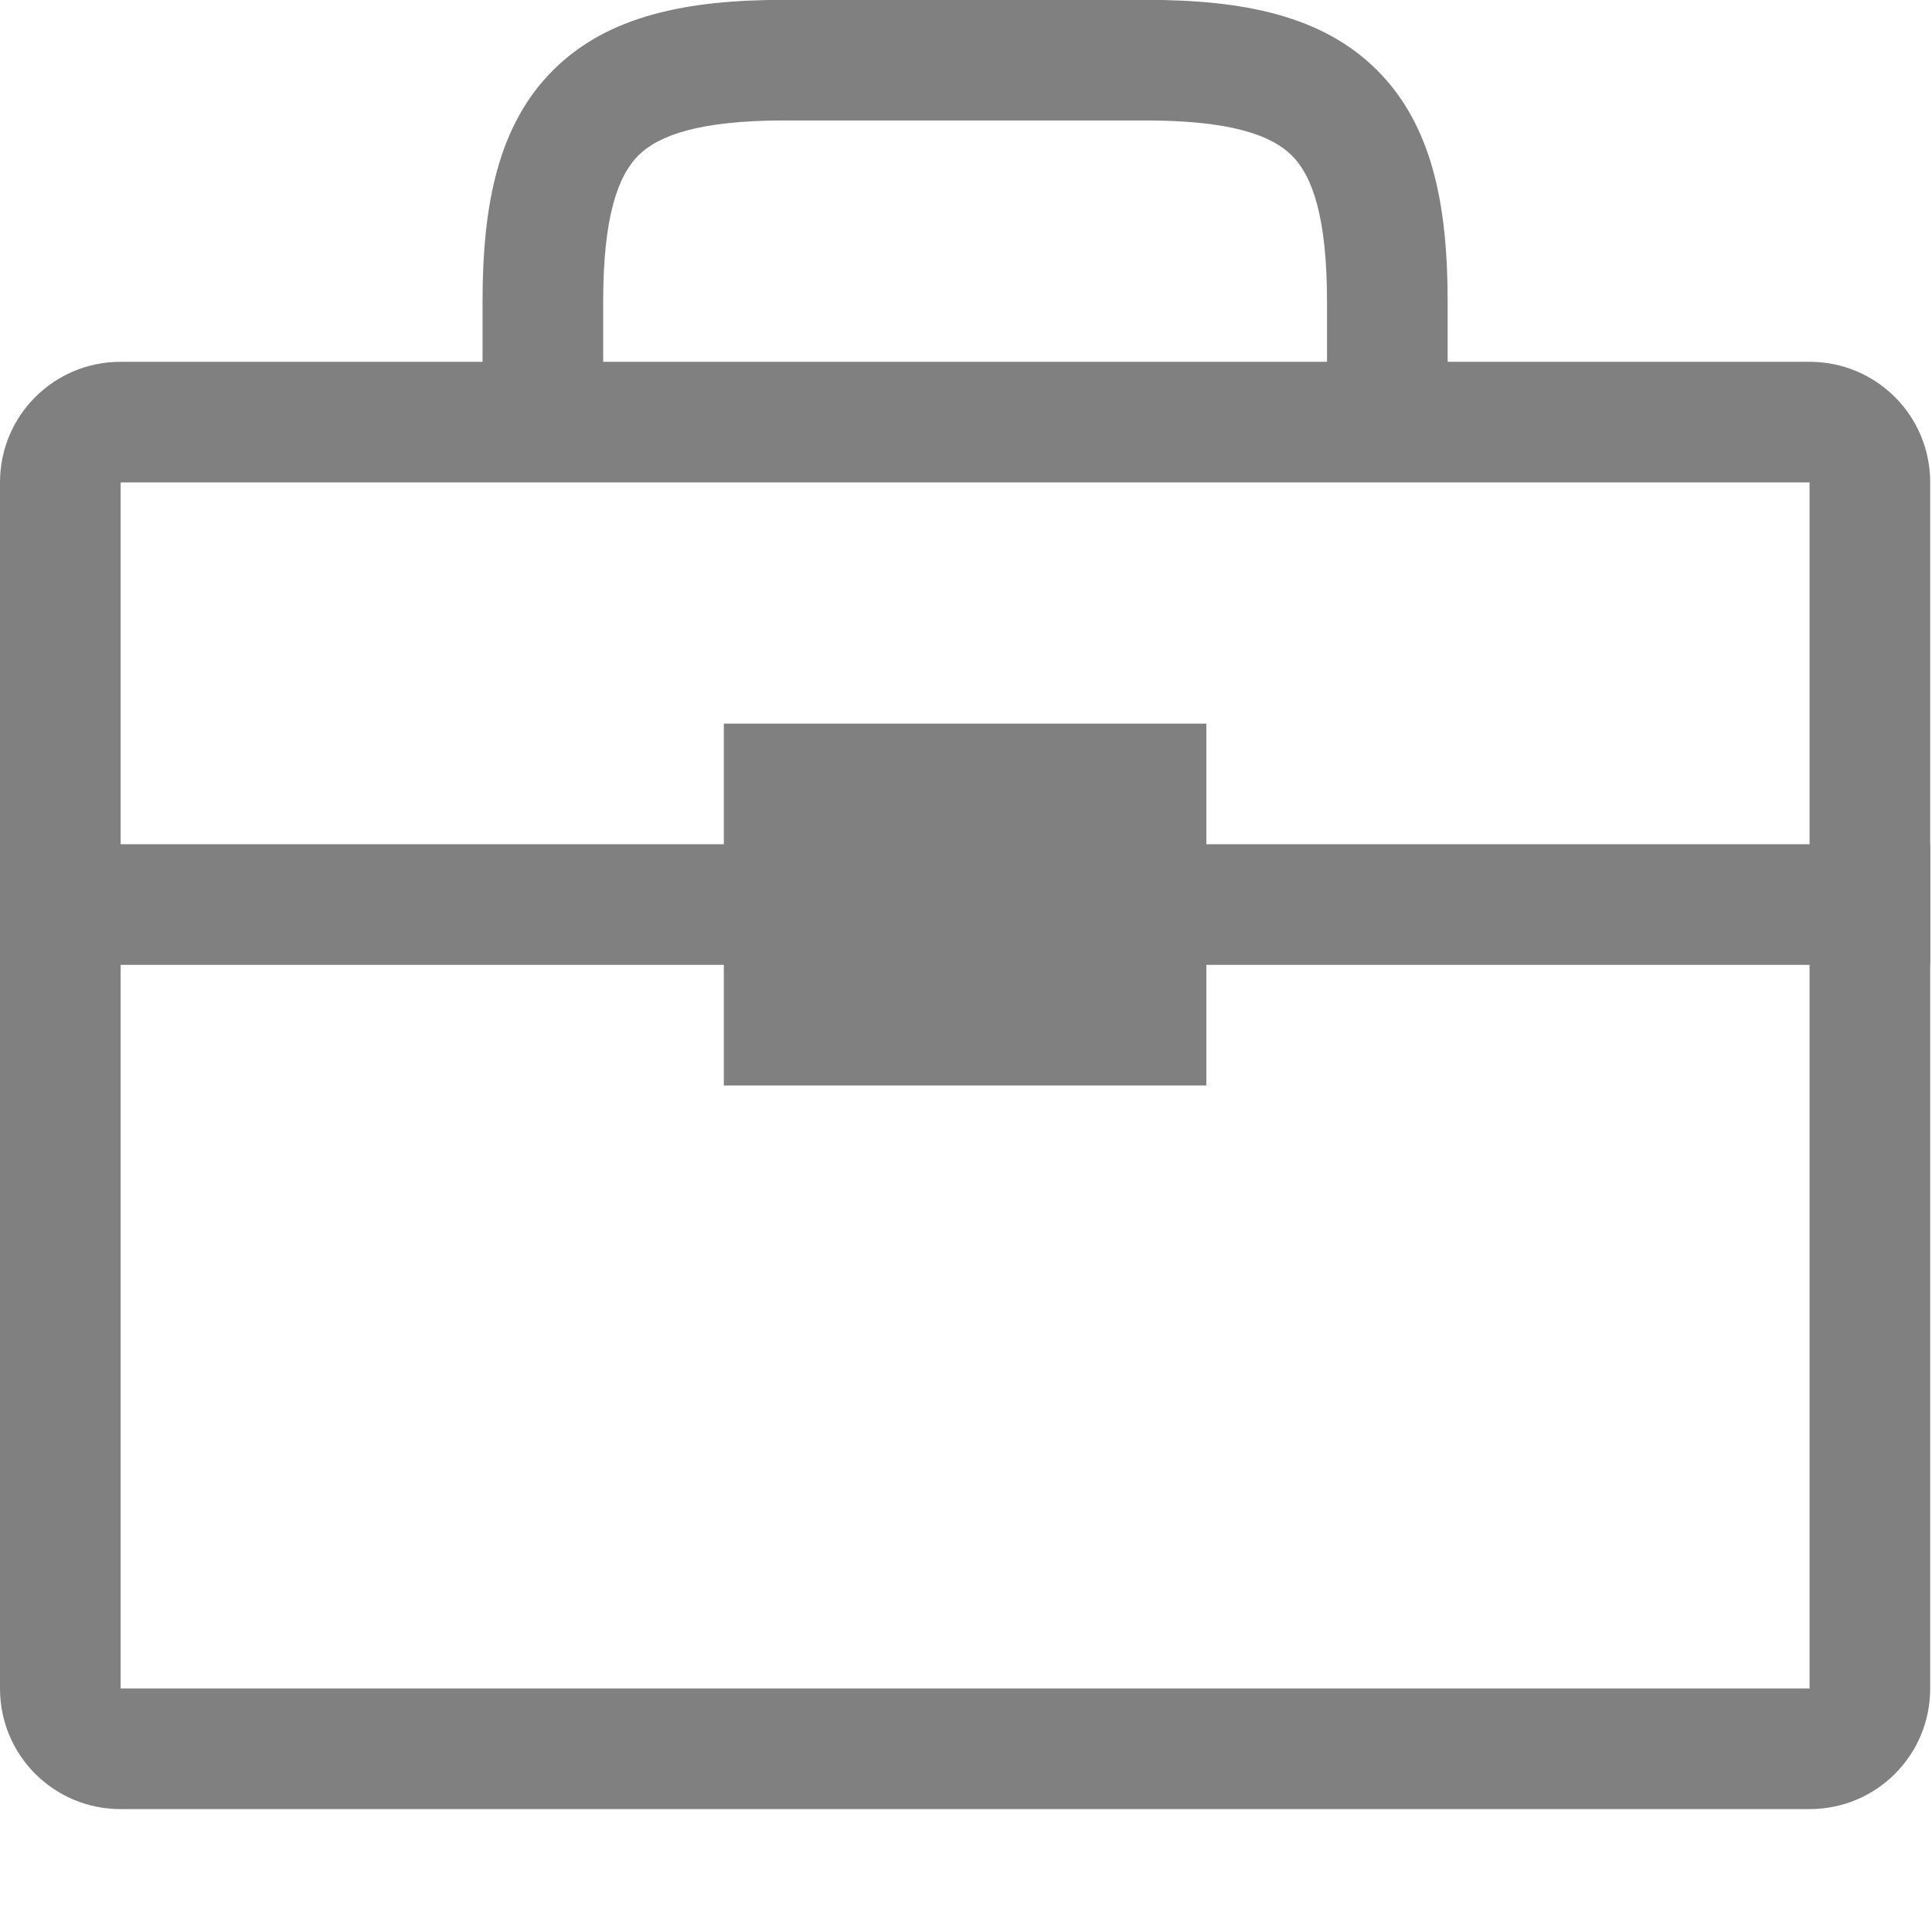
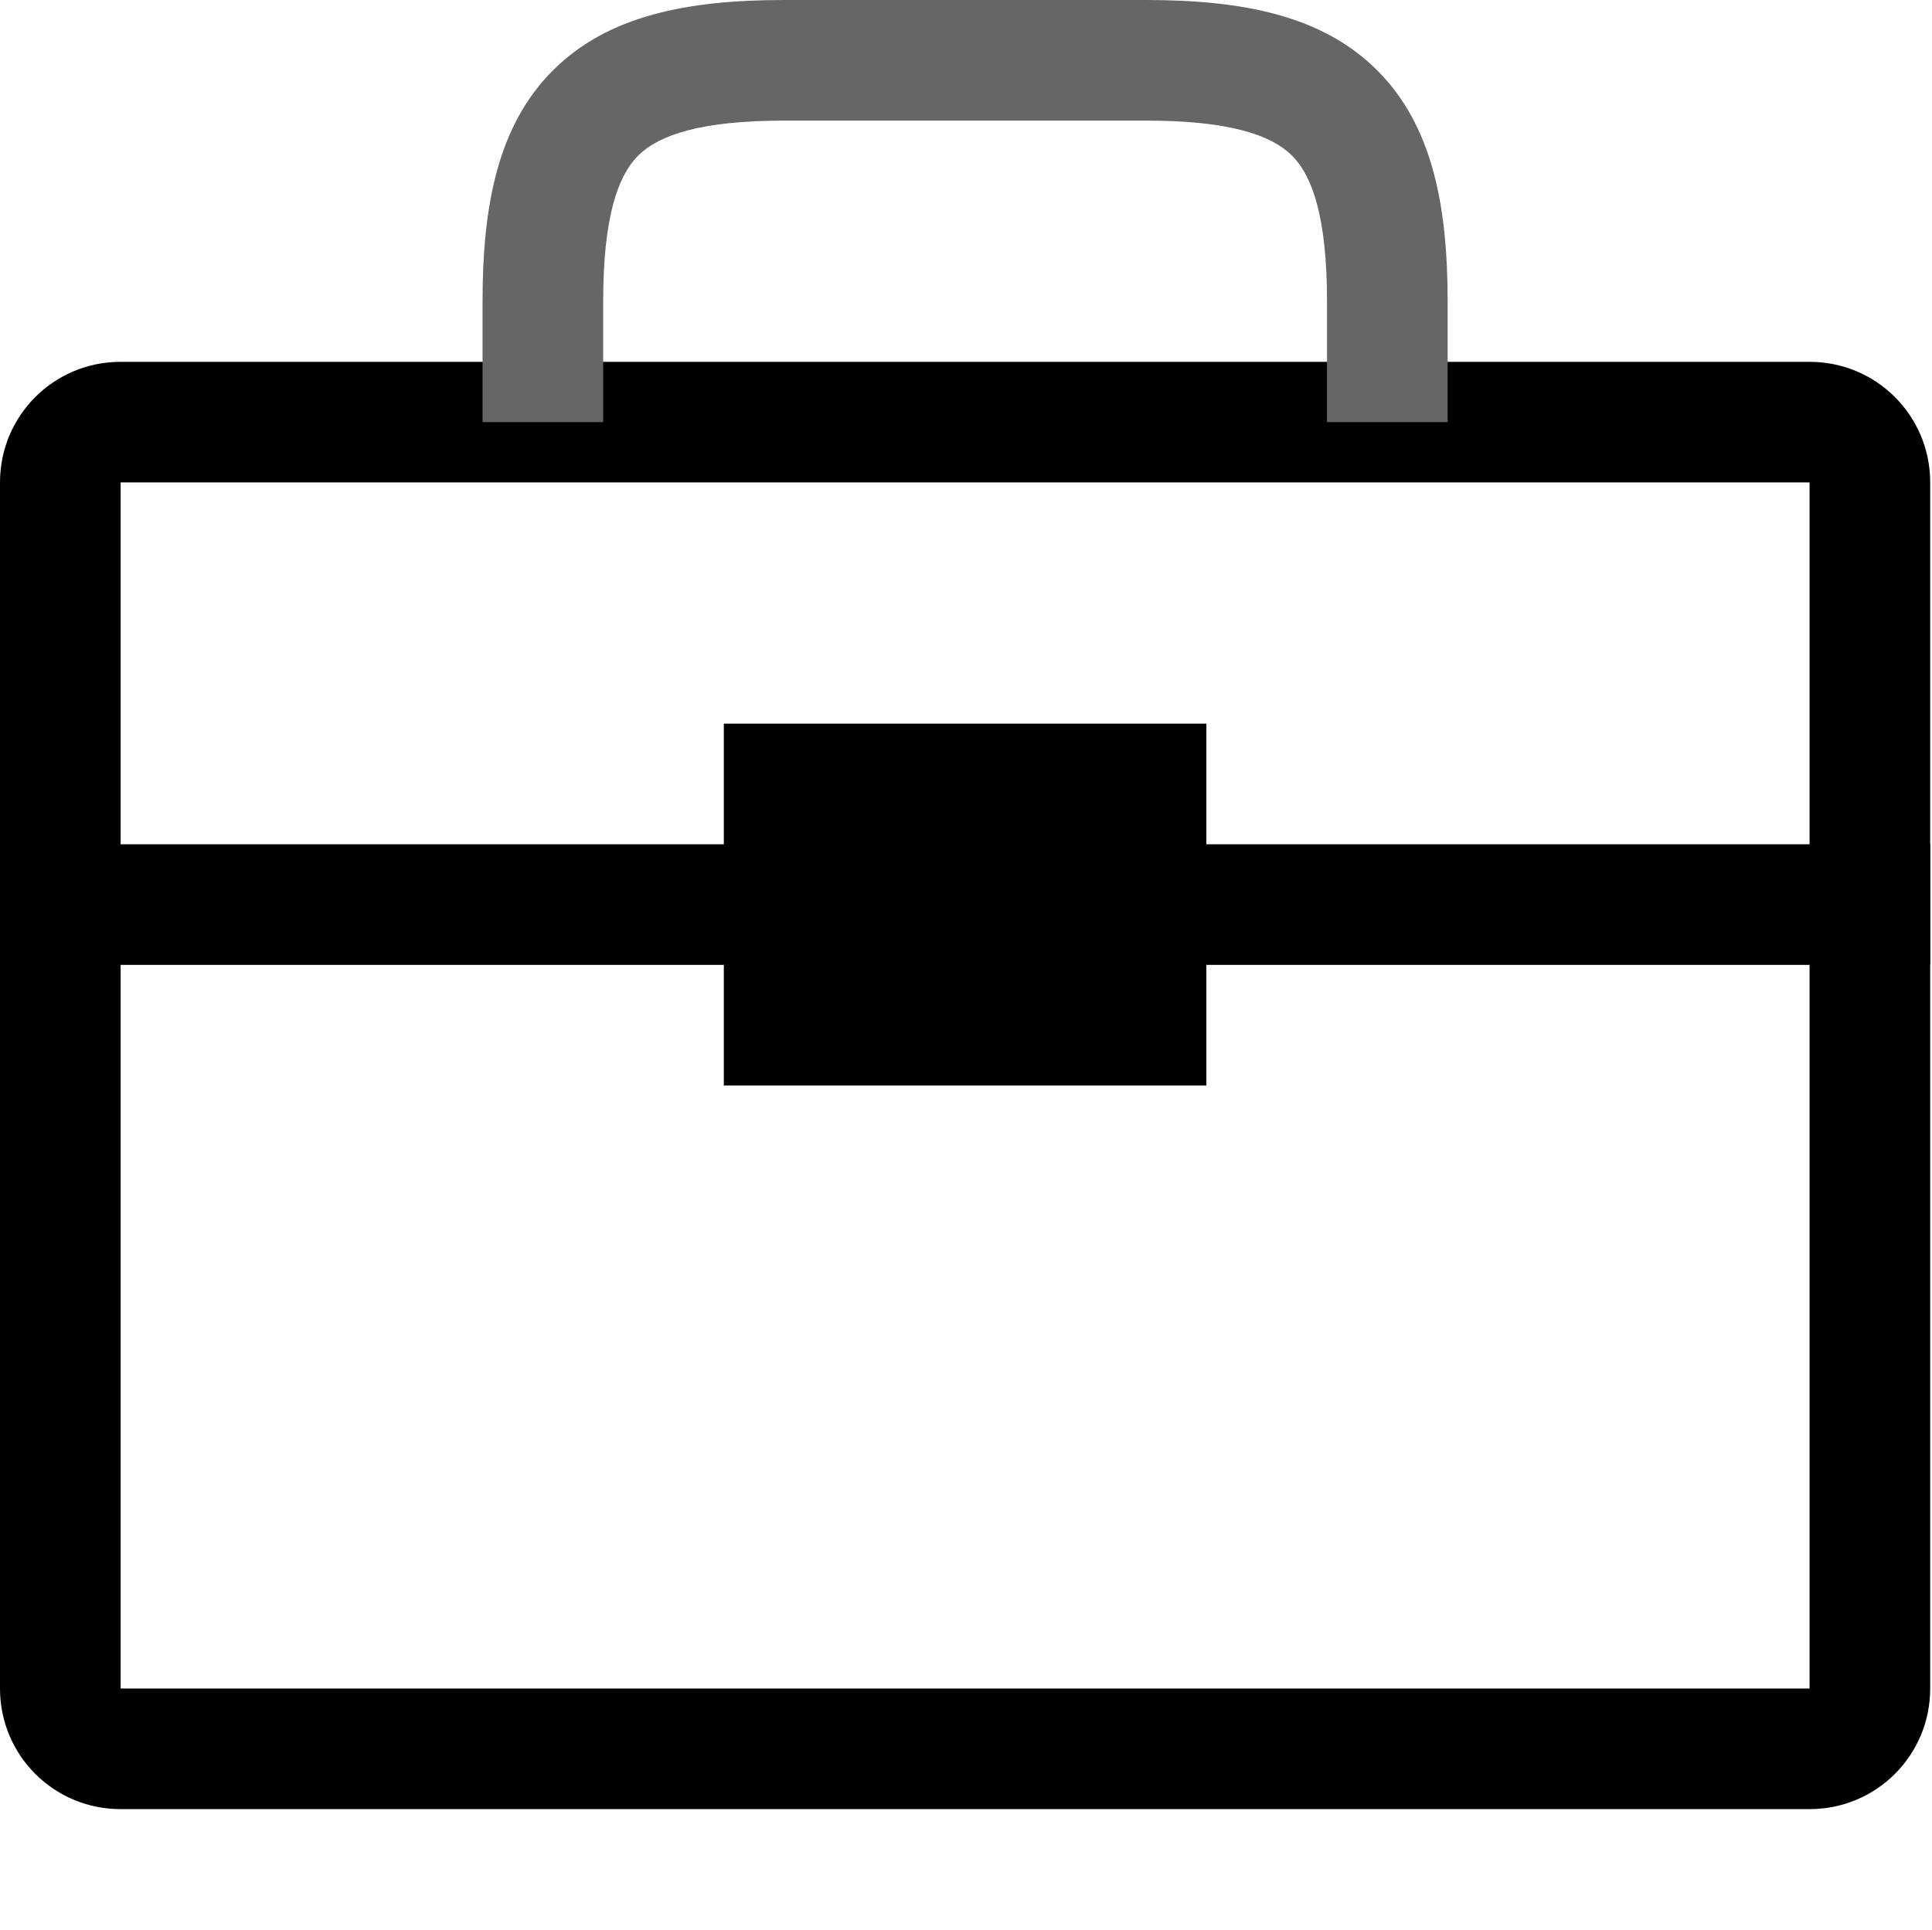
- <svg xmlns="http://www.w3.org/2000/svg" height="16" width="16.015" viewBox="0 0 16.015 16" id="svg5520" version="1.1">
-   <defs id="defs5526" />
-   <g transform="translate(-272,-976.3622)" style="display:inline" id="g6080">
-     <rect style="opacity:0.212;fill:none;stroke:none;stroke-width:0.667" id="rect6016" width="16" height="16" x="272" y="976.362" />
-     <path id="rect6118-6" d="m 273,979.362 c -0.554,0 -1,0.446 -1,1 l 0,10 c 0,0.554 0.446,1 1,1 l 14,0 c 0.554,0 1,-0.446 1,-1 l 0,-10 c 0,-0.554 -0.446,-1 -1,-1 z m 0,1 14,0 0,10 -14,0 z" style="color:#000000;display:inline;overflow:visible;visibility:visible;opacity:1;fill:#808080;fill-opacity:1;fill-rule:nonzero;stroke:none;stroke-width:1;stroke-linecap:butt;stroke-linejoin:miter;stroke-miterlimit:4;stroke-dasharray:none;stroke-dashoffset:10.8;stroke-opacity:1;marker:none;enable-background:accumulate" />
-     <rect y="983.362" x="272" height="1" width="16" id="rect6072" style="color:#000000;display:inline;overflow:visible;visibility:visible;opacity:1;fill:#808080;fill-opacity:1;fill-rule:nonzero;stroke:none;stroke-width:2;stroke-linecap:butt;stroke-linejoin:miter;stroke-miterlimit:4;stroke-dasharray:none;stroke-dashoffset:0;stroke-opacity:1;marker:none;enable-background:accumulate" />
-     <rect y="982.362" x="278" height="3" width="4" id="rect6075" style="color:#000000;display:inline;overflow:visible;visibility:visible;opacity:1;fill:#808080;fill-opacity:1;fill-rule:nonzero;stroke:none;stroke-width:2;stroke-linecap:butt;stroke-linejoin:miter;stroke-miterlimit:4;stroke-dasharray:none;stroke-dashoffset:0;stroke-opacity:1;marker:none;enable-background:accumulate" />
-     <path style="color:#000000;font-style:normal;font-variant:normal;font-weight:normal;font-stretch:normal;font-size:medium;line-height:normal;font-family:sans-serif;text-indent:0;text-align:start;text-decoration:none;text-decoration-line:none;text-decoration-style:solid;text-decoration-color:#000000;letter-spacing:normal;word-spacing:normal;text-transform:none;direction:ltr;block-progression:tb;writing-mode:lr-tb;baseline-shift:baseline;text-anchor:start;white-space:normal;clip-rule:nonzero;display:inline;overflow:visible;visibility:visible;opacity:1;isolation:auto;mix-blend-mode:normal;color-interpolation:sRGB;color-interpolation-filters:linearRGB;solid-color:#000000;solid-opacity:1;fill:#808080;fill-opacity:1;fill-rule:nonzero;stroke:none;stroke-width:1;stroke-linecap:butt;stroke-linejoin:miter;stroke-miterlimit:4;stroke-dasharray:none;stroke-dashoffset:0;stroke-opacity:1;marker:none;color-rendering:auto;image-rendering:auto;shape-rendering:auto;text-rendering:auto;enable-background:accumulate" d="m 278.5,976.361 c -0.806,0 -1.462,0.13 -1.916,0.584 C 276.13,977.399 276,978.056 276,978.861 l 0,1 1,0 0,-1 c 0,-0.694 0.12,-1.038 0.291,-1.209 0.171,-0.171 0.515,-0.291 1.209,-0.291 l 3,0 c 0.694,0 1.038,0.12 1.209,0.291 0.171,0.171 0.291,0.515 0.291,1.209 l 0,1 1,0 0,-1 c 0,-0.806 -0.13,-1.462 -0.584,-1.916 -0.454,-0.454 -1.11,-0.584 -1.916,-0.584 l -3,0 z" id="path6077" />
-   </g>
+ <svg xmlns="http://www.w3.org/2000/svg" height="16" width="16.015" viewBox="0 0 16.015 16">
+   <path opacity=".212" fill="none" d="M0 0h16v16H0z" />
+   <path d="M1 3c-.554 0-1 .446-1 1v10c0 .554.446 1 1 1h14c.554 0 1-.446 1-1V4c0-.554-.446-1-1-1zm0 1h14v10H1z" color="#000" overflow="visible" />
+   <path color="#000" overflow="visible" d="M0 7h16v1H0z" />
+   <path color="#000" overflow="visible" d="M6 6h4v3H6z" />
+   <path style="block-progression:tb;isolation:auto;mix-blend-mode:normal" d="M6.5 0c-.806 0-1.462.13-1.916.583C4.13 1.037 4 1.693 4 2.5v1h1v-1c0-.695.12-1.04.29-1.21.172-.17.516-.29 1.21-.29h3c.694 0 1.038.12 1.21.29.17.17.29.515.29 1.21v1h1v-1c0-.806-.13-1.463-.584-1.917C10.962.13 10.306 0 9.5 0h-3z" color="#000" overflow="visible" solid-color="#000000" fill="#666" />
</svg>
